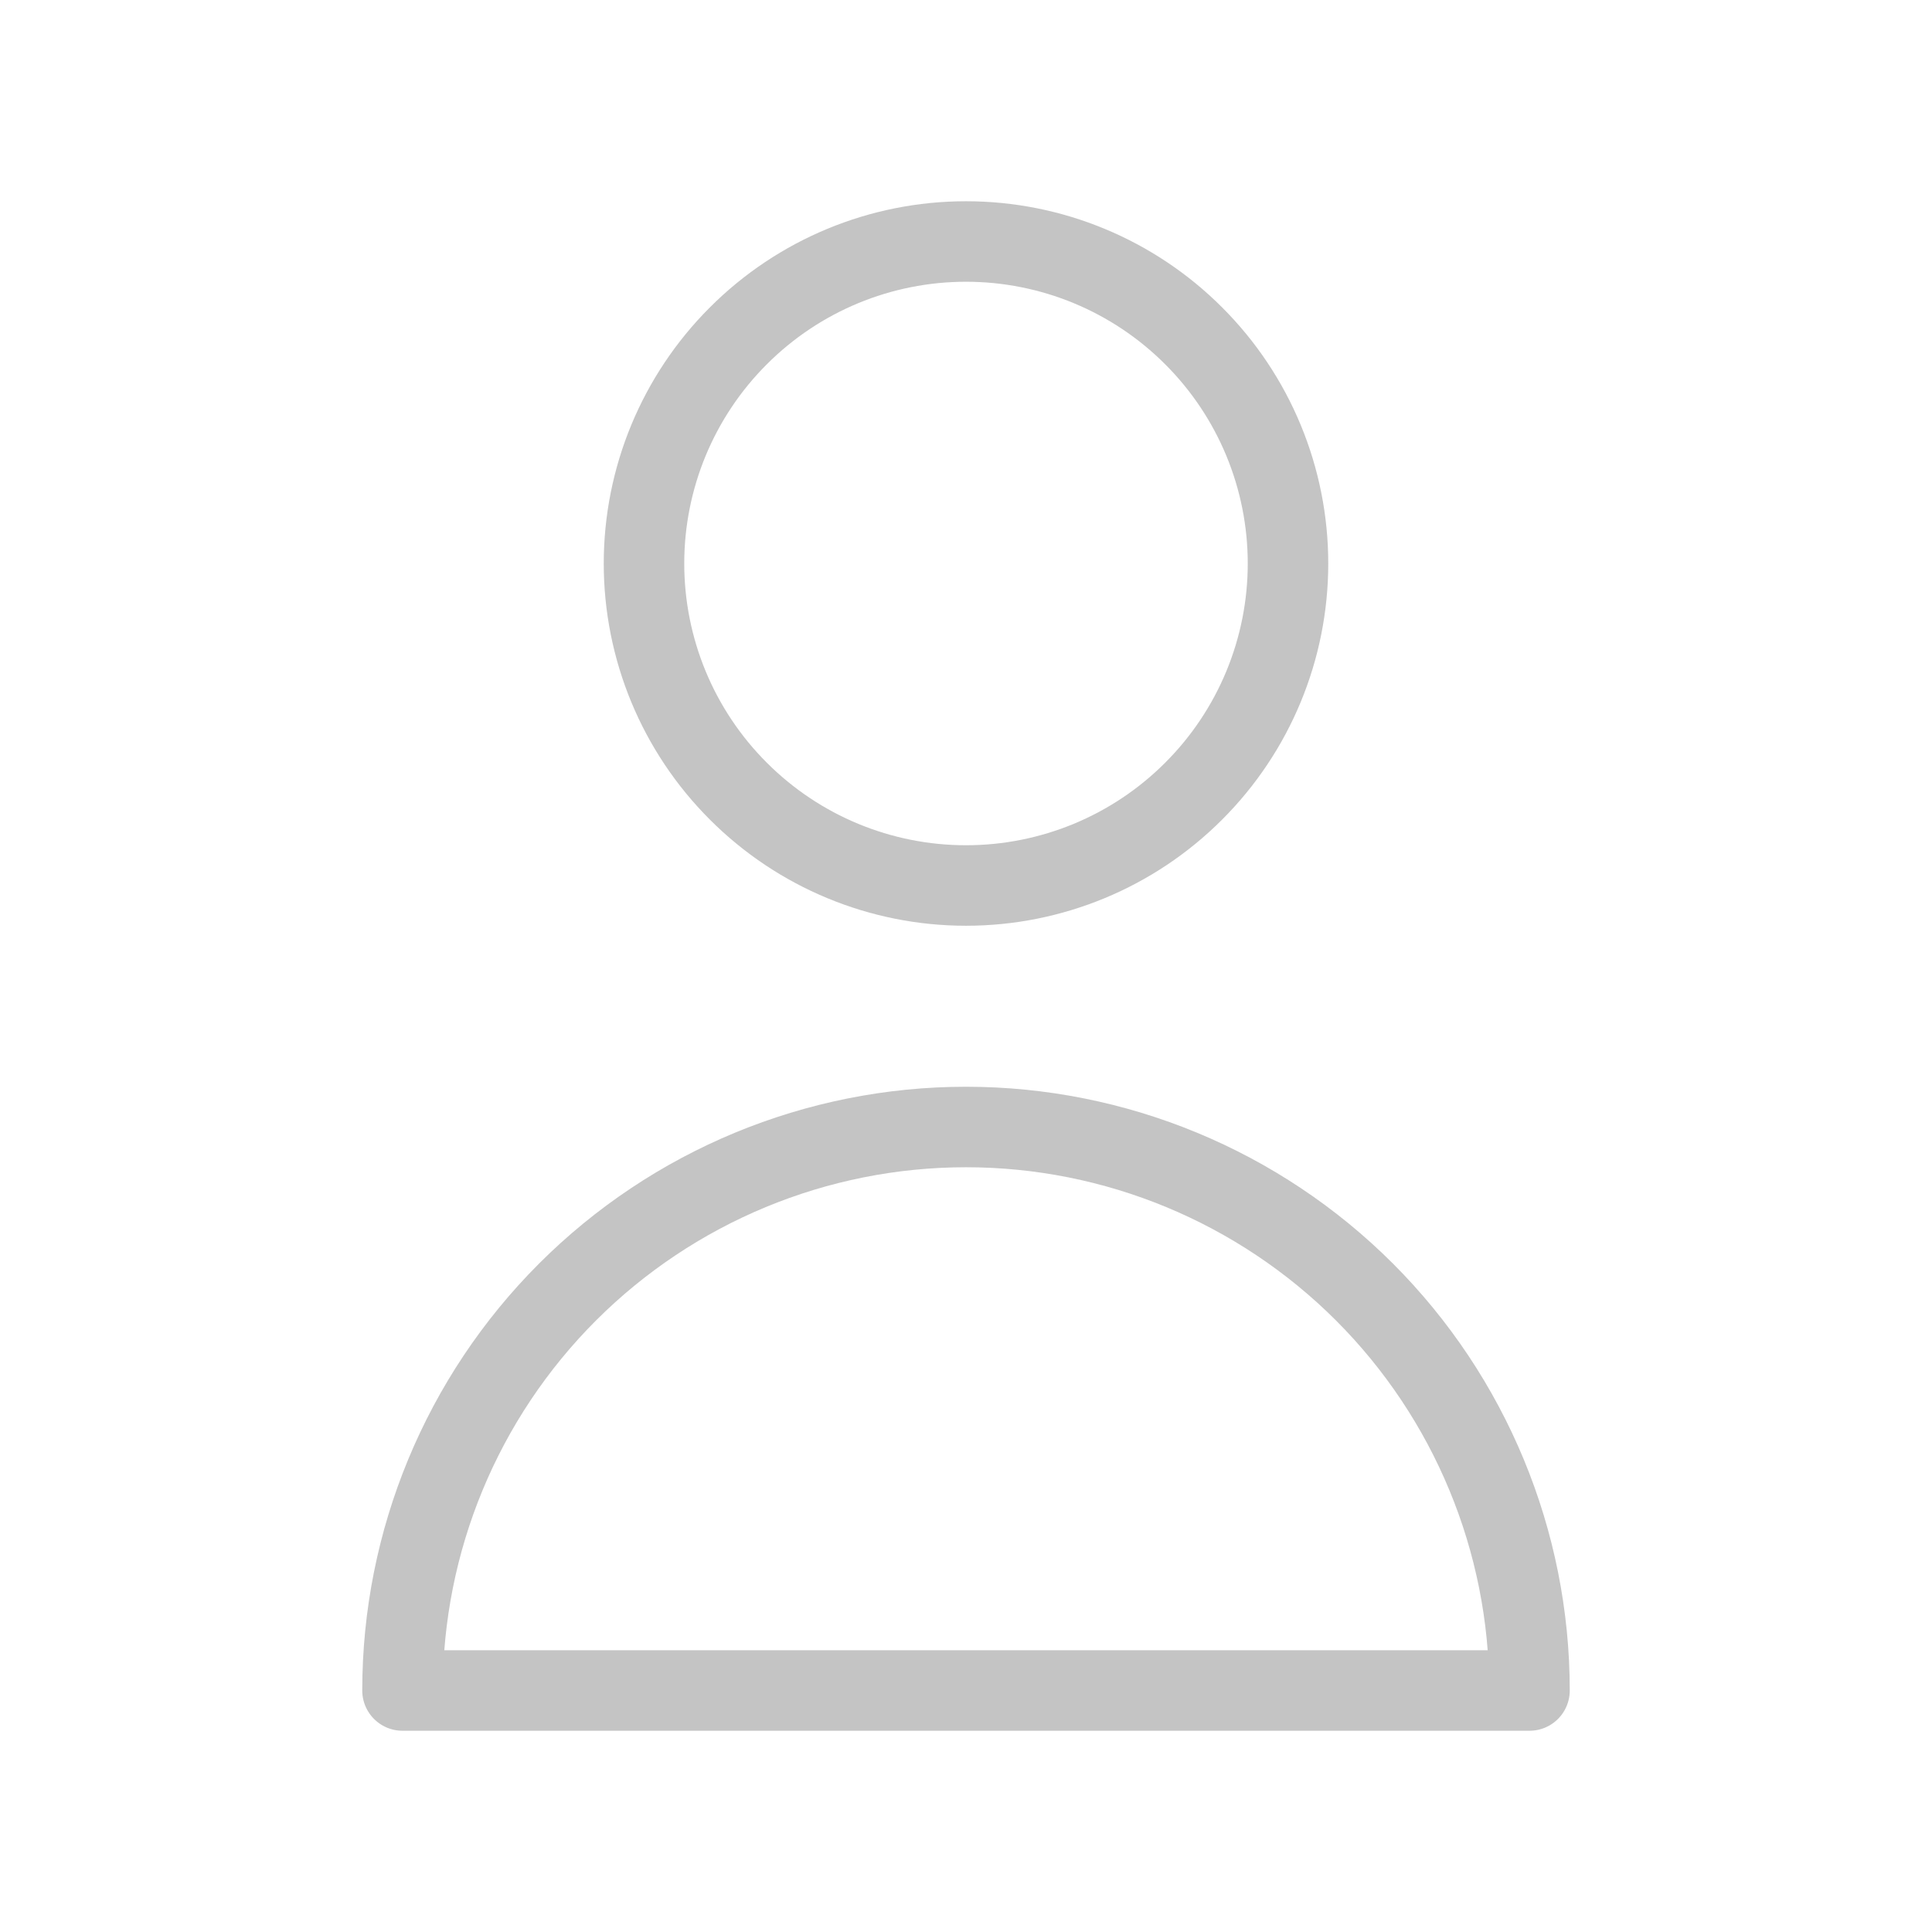
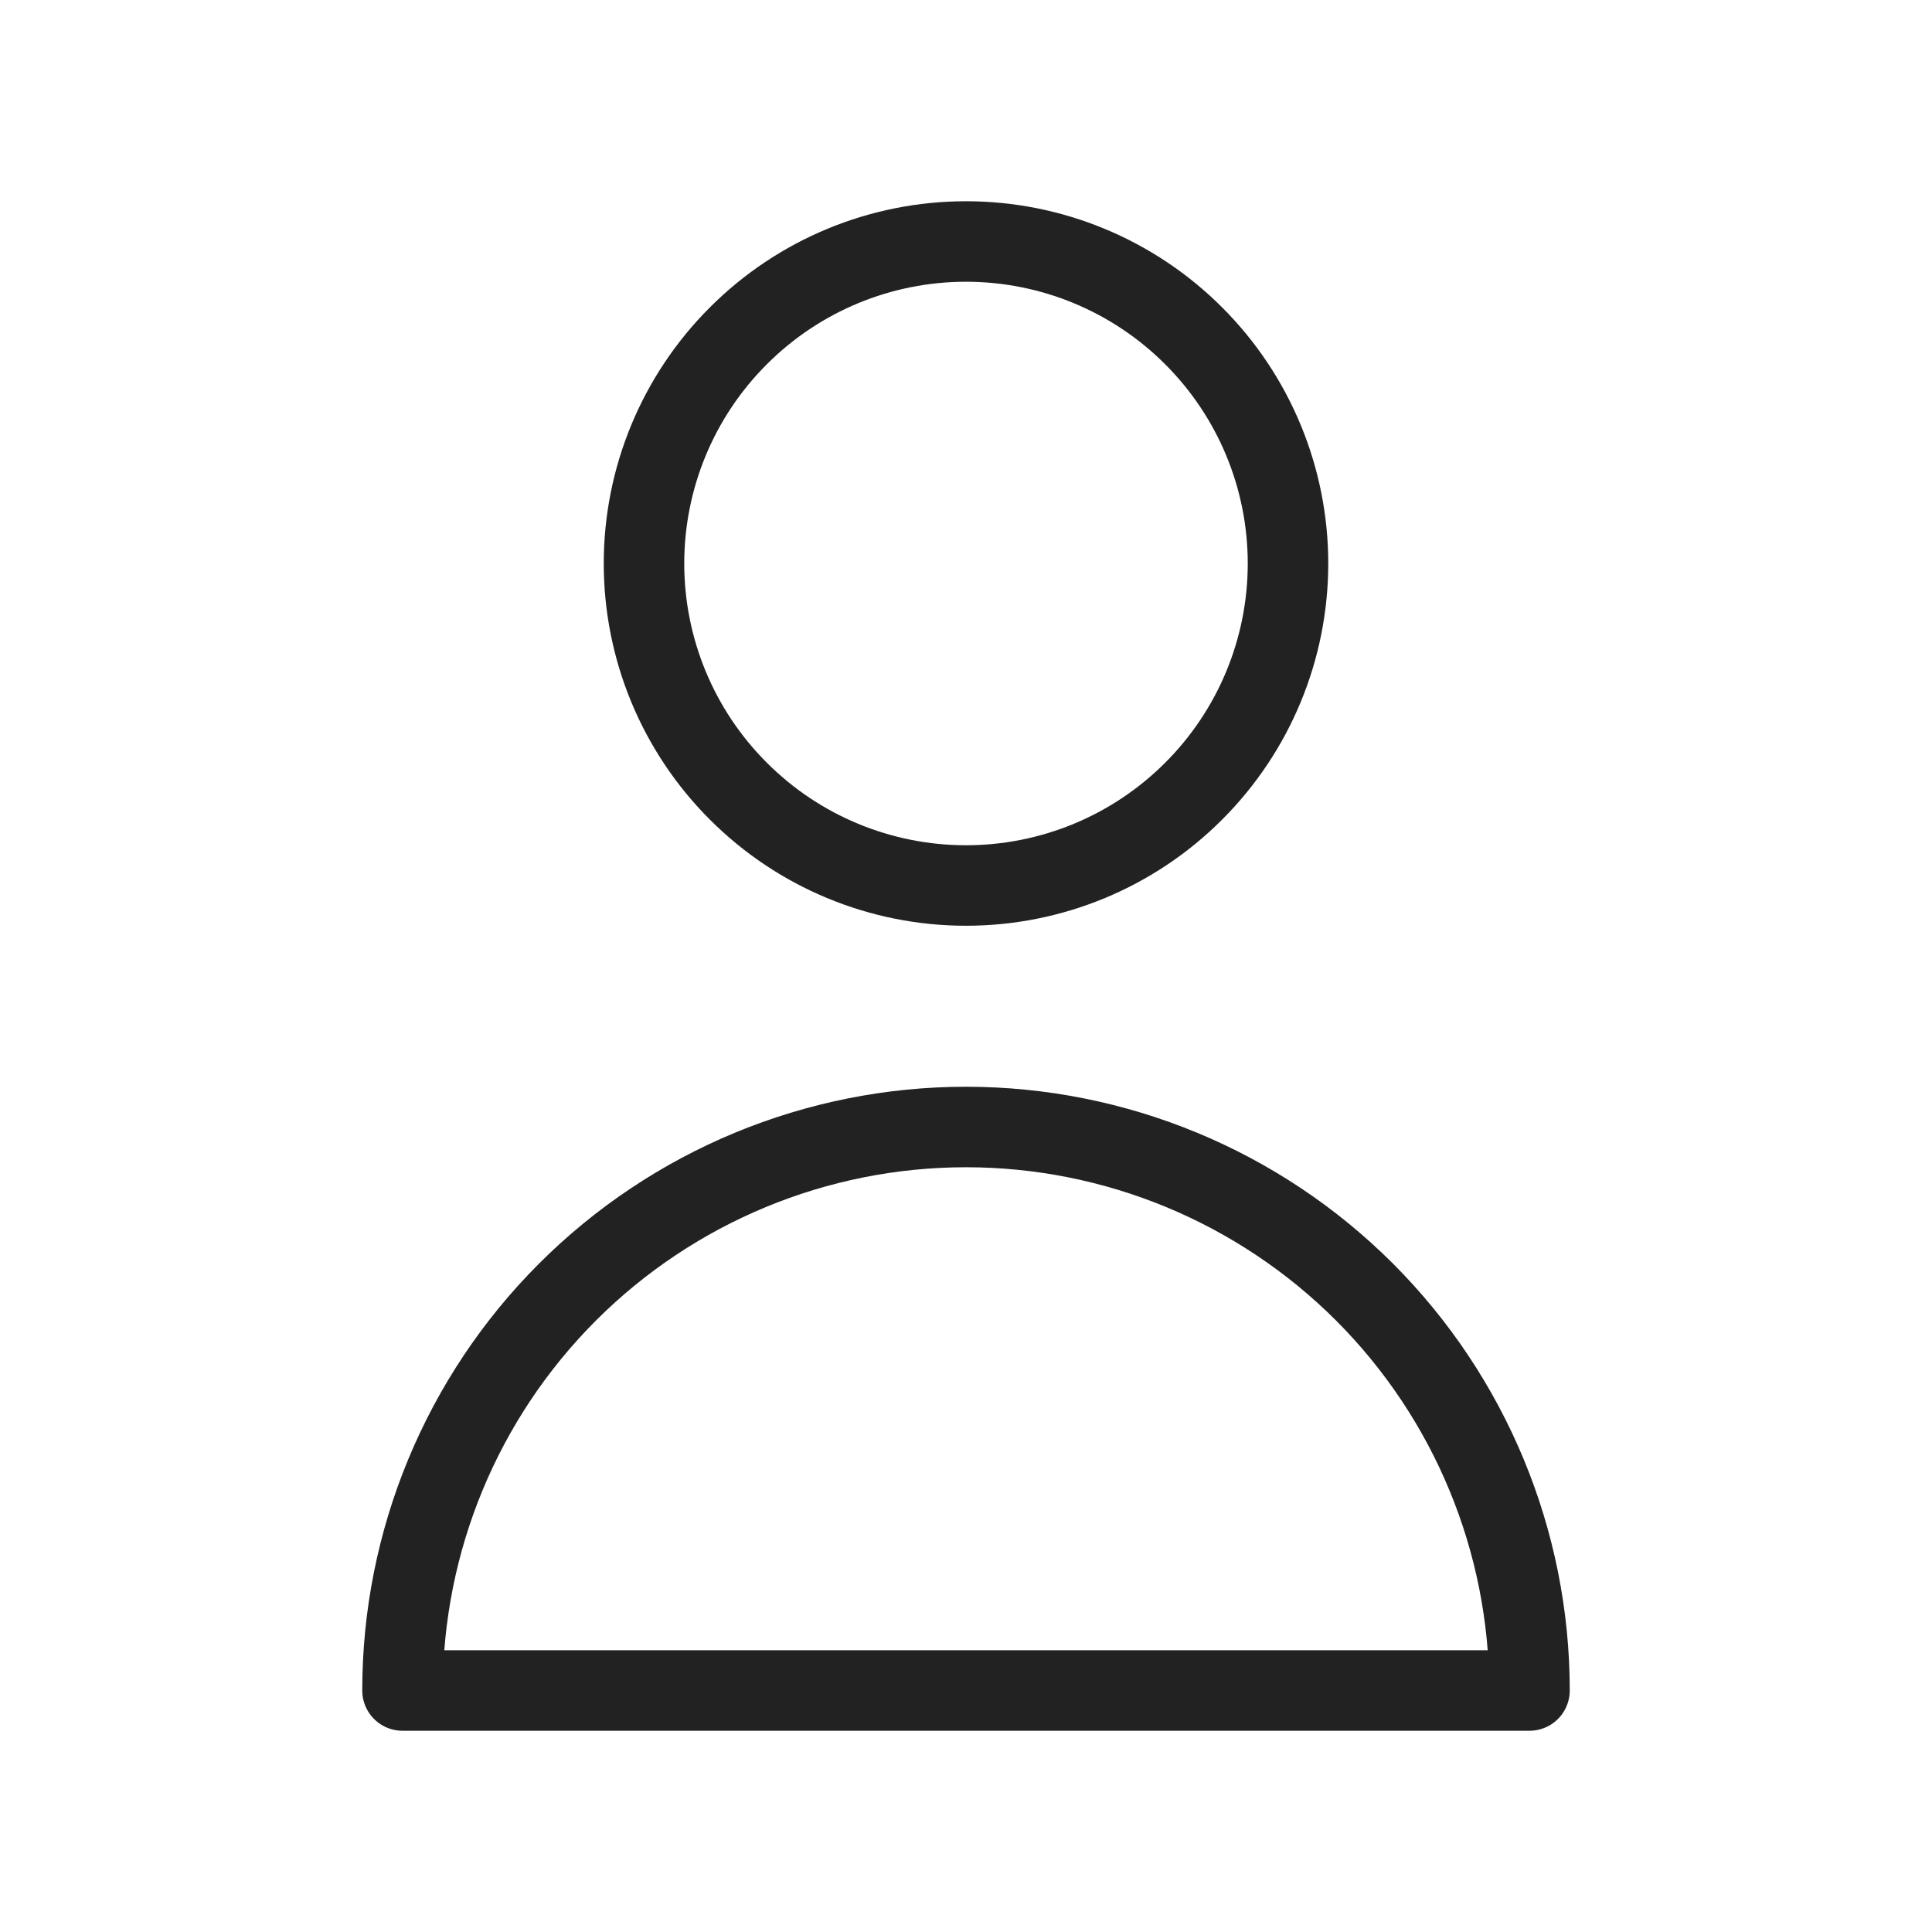
<svg xmlns="http://www.w3.org/2000/svg" width="24" height="24" viewBox="0 0 24 24" fill="none">
-   <path d="M14.828 9.828C15.579 9.078 16 8.061 16 7C16 5.939 15.579 4.922 14.828 4.172C14.078 3.421 13.061 3 12 3C10.939 3 9.922 3.421 9.172 4.172C8.421 4.922 8 5.939 8 7C8 8.061 8.421 9.078 9.172 9.828C9.922 10.579 10.939 11 12 11C13.061 11 14.078 10.579 14.828 9.828Z" stroke="#C4C4C4" stroke-linecap="round" stroke-linejoin="round" />
-   <path d="M7.05 16.05C8.363 14.738 10.143 14 12 14C13.857 14 15.637 14.738 16.95 16.05C18.262 17.363 19 19.143 19 21H5C5 19.143 5.737 17.363 7.05 16.05Z" stroke="#C4C4C4" stroke-linecap="round" stroke-linejoin="round" />
+   <path d="M14.828 9.828C15.579 9.078 16 8.061 16 7C16 5.939 15.579 4.922 14.828 4.172C14.078 3.421 13.061 3 12 3C10.939 3 9.922 3.421 9.172 4.172C8.421 4.922 8 5.939 8 7C8 8.061 8.421 9.078 9.172 9.828C9.922 10.579 10.939 11 12 11C13.061 11 14.078 10.579 14.828 9.828Z" stroke="#222222" stroke-linecap="round" stroke-linejoin="round" />
+   <path d="M7.05 16.05C8.363 14.738 10.143 14 12 14C13.857 14 15.637 14.738 16.95 16.05C18.262 17.363 19 19.143 19 21H5C5 19.143 5.737 17.363 7.05 16.05Z" stroke="#222222" stroke-linecap="round" stroke-linejoin="round" />
</svg>
